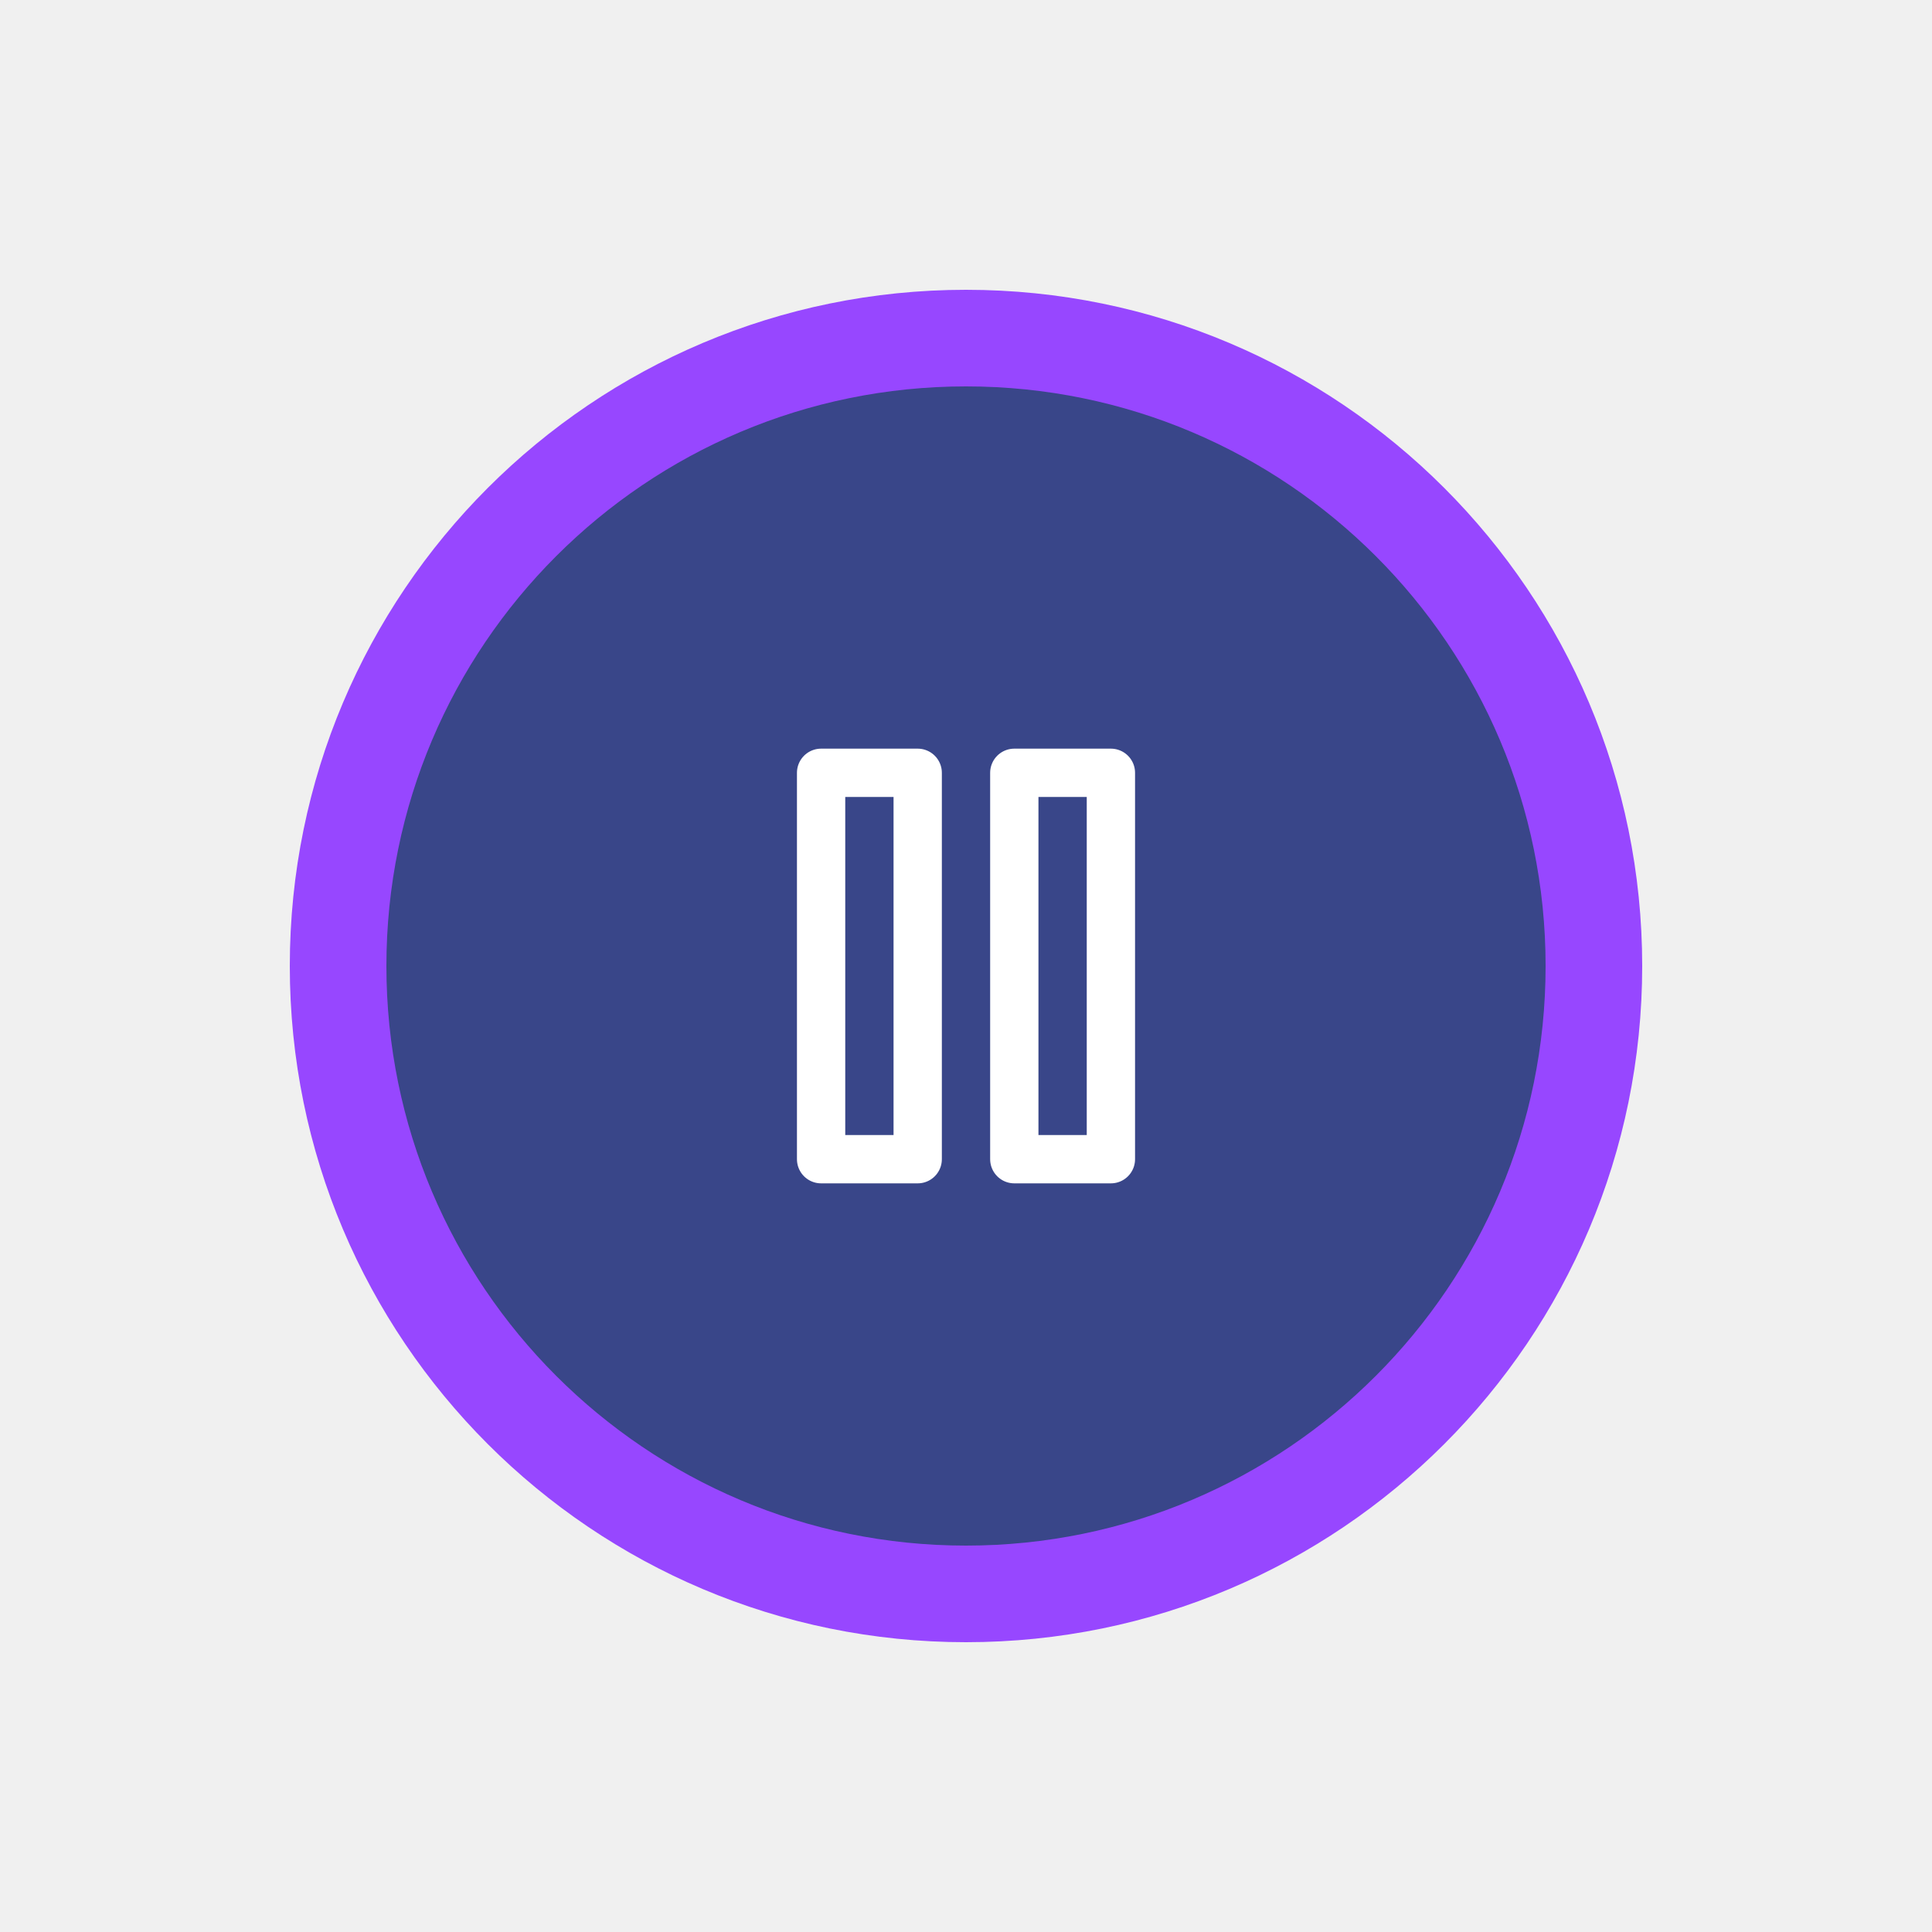
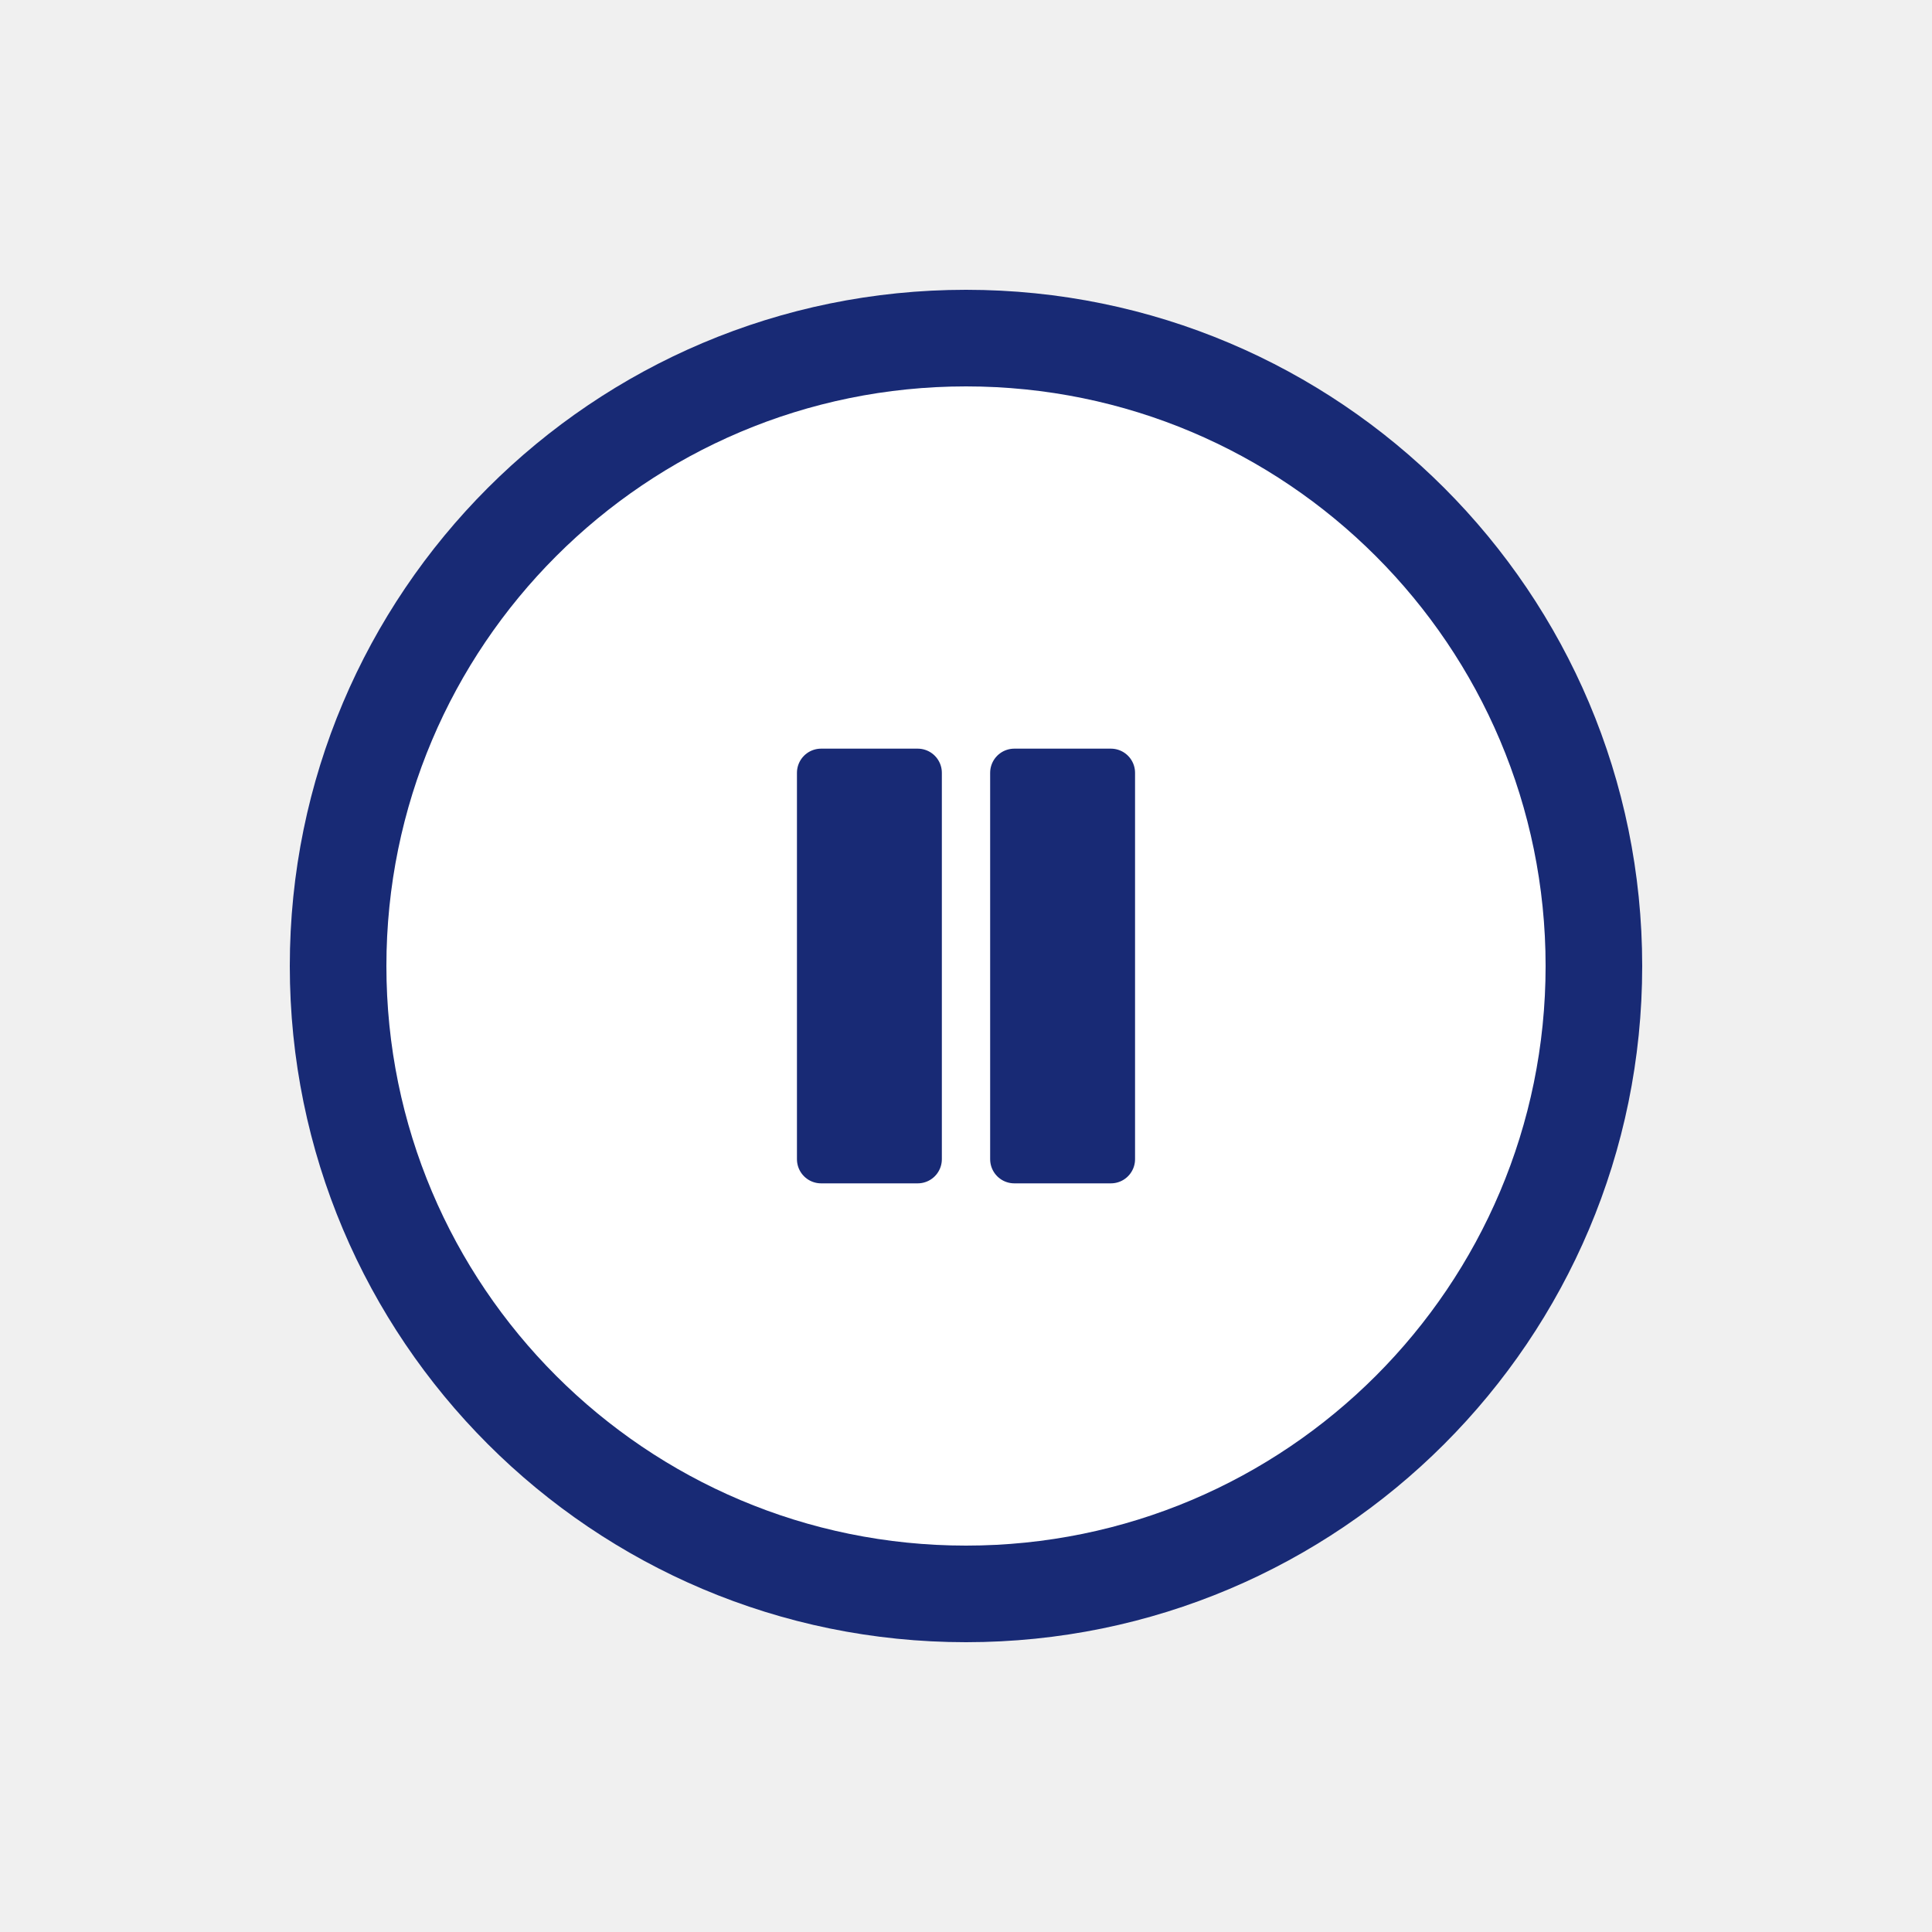
<svg xmlns="http://www.w3.org/2000/svg" width="80" height="80" viewBox="0 0 80 80" fill="none">
  <g id="Property 1=Variant2">
-     <ellipse id="Ellipse 10" cx="40.5" cy="40" rx="14.5" ry="14" fill="#C3DDFB" />
-     <circle id="Ellipse 9" cx="40" cy="40" r="28" fill="#9747FF" />
-     <circle id="Ellipse 8" cx="40" cy="40" r="24" fill="#394689" />
-     <path id="Vector" d="M38 32H34V48H38V32Z" stroke="white" stroke-width="2" stroke-linecap="round" stroke-linejoin="round" />
-     <path id="Vector_2" d="M46 32H42V48H46V32Z" stroke="white" stroke-width="2" stroke-linecap="round" stroke-linejoin="round" />
+     <ellipse id="Ellipse 10" cx="40.5" cy="40" rx="14.5" ry="14" fill="#182a75" />
+     <circle id="Ellipse 9" cx="40" cy="40" r="28" fill="#182a75" />
+     <circle id="Ellipse 8" cx="40" cy="40" r="24" fill="#fff" />
+     <path id="Vector" d="M38 32H34V48H38V32Z" fill="#182a75" stroke="#182a75" stroke-width="2" stroke-linecap="round" stroke-linejoin="round" />
+     <path id="Vector_2" d="M46 32H42V48H46V32Z" fill="#182a75" stroke="#182a75" stroke-width="2" stroke-linecap="round" stroke-linejoin="round" />
  </g>
</svg>
